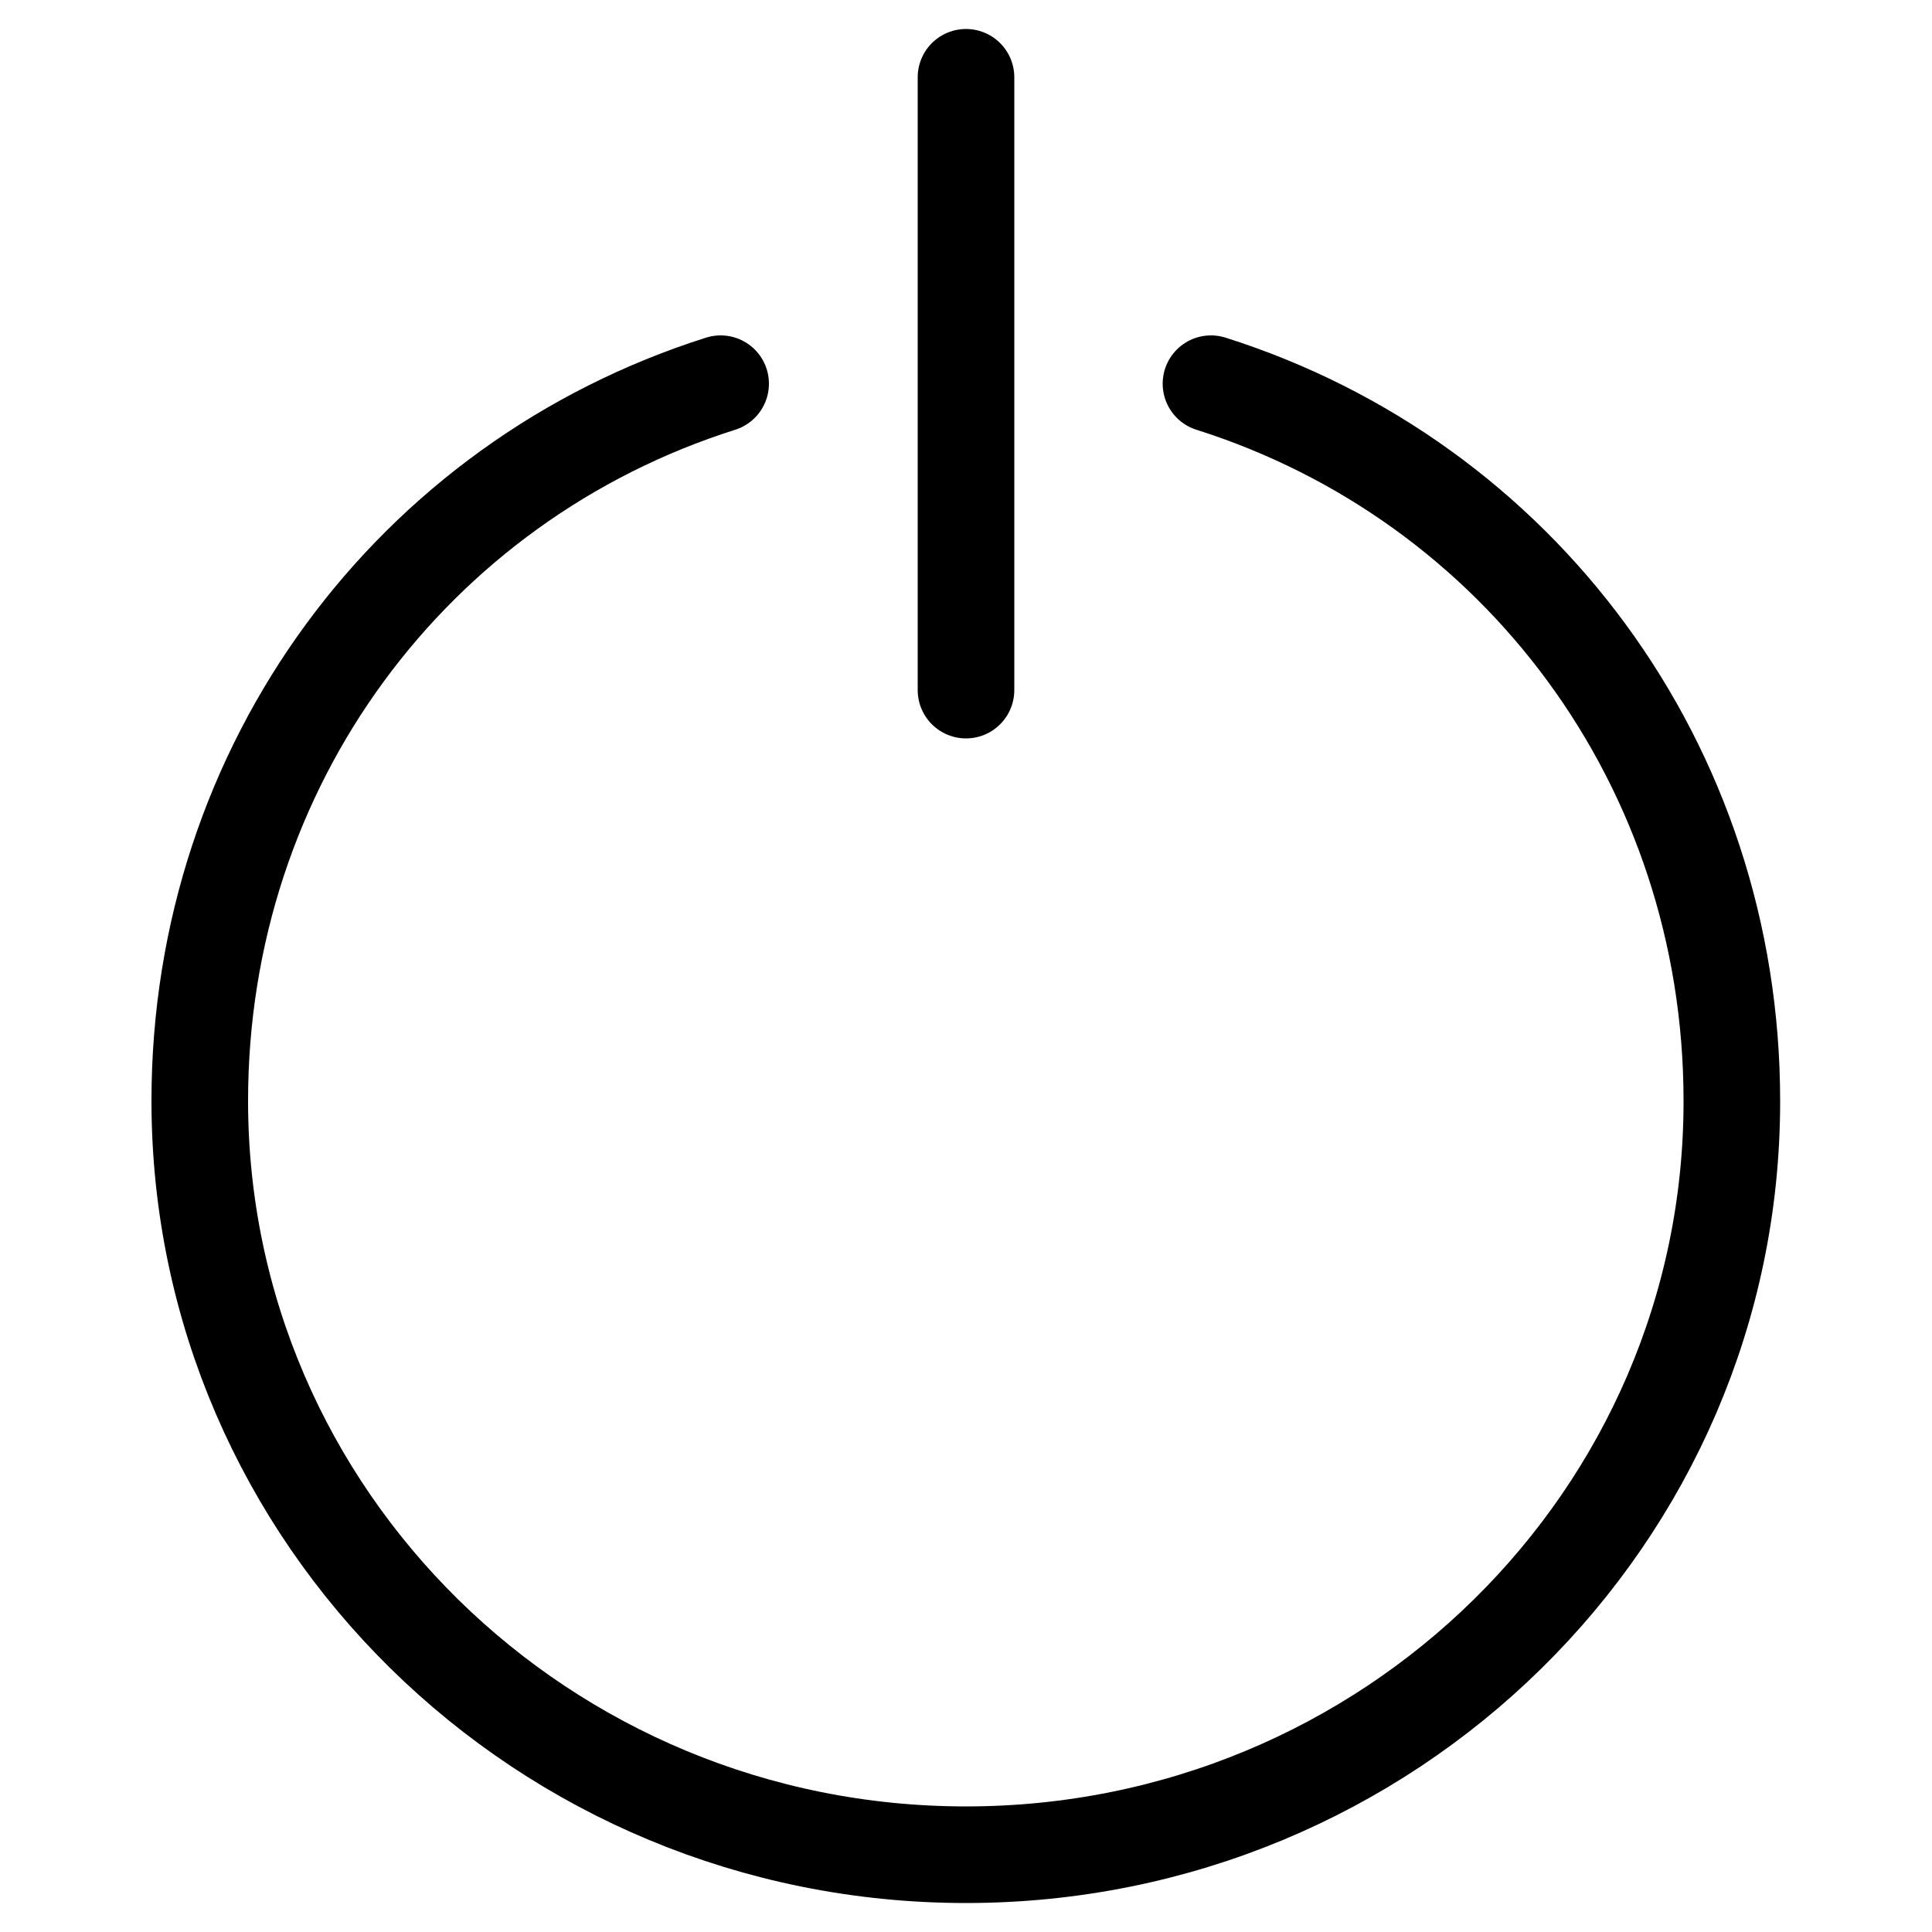
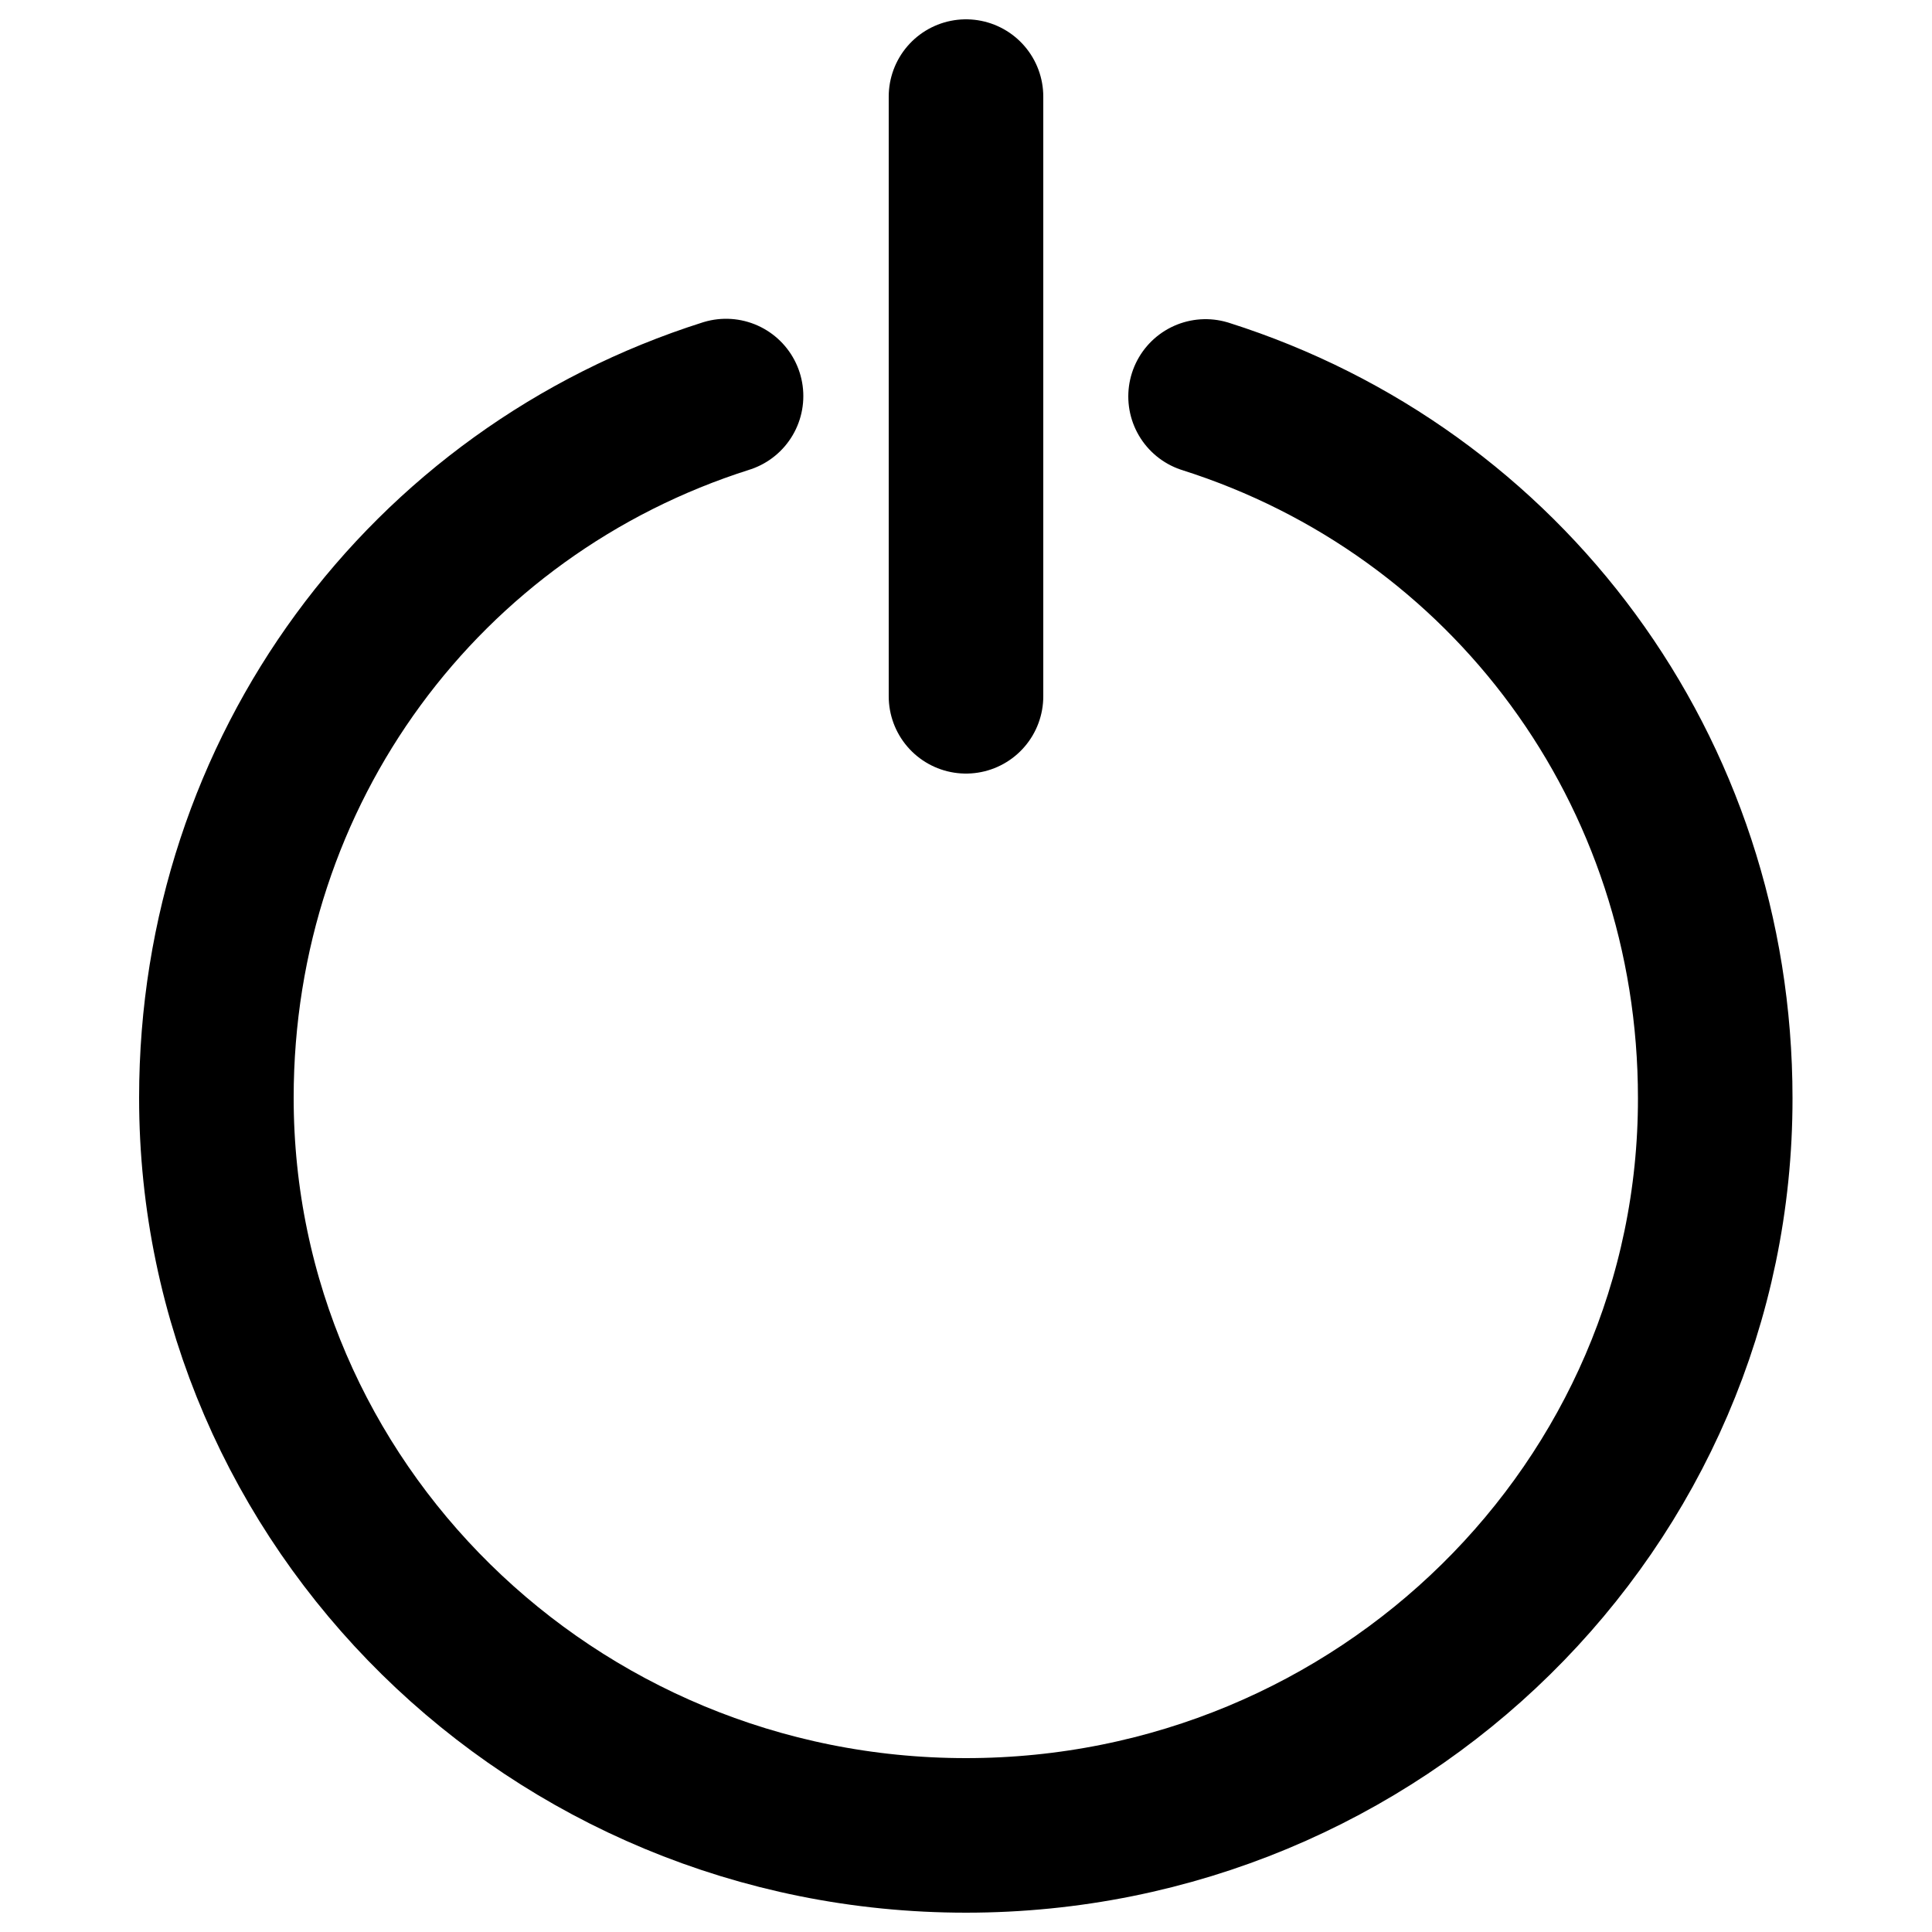
<svg xmlns="http://www.w3.org/2000/svg" version="1.1" id="Layer_1" x="0px" y="0px" viewBox="0 0 500 500" style="enable-background:new 0 0 500 500;" xml:space="preserve">
  <style type="text/css">
- 	.st0{fill:none;stroke:#000000;stroke-width:25;stroke-linecap:round;stroke-linejoin:round;stroke-miterlimit:10;}
+ 	.st0{fill:none;stroke:#000000;stroke-width:40;stroke-linecap:round;stroke-linejoin:round;stroke-miterlimit:10;}
</style>
  <g>
-     <path class="st0" d="M313.4,99.3c79.6,25.2,134.8,98.7,134.8,185.6C448.3,392.6,359.5,480,250,480c-109.5,0-198.3-87.4-198.3-195.1   c0-86.9,55.2-160.4,134.8-185.6" />
-     <line class="st0" x1="250" y1="20" x2="250" y2="178.6" />
+     <path class="st0" d="M312,102.6c77.9,24.7,131.9,96.6,131.9,181.6C444,389.5,357.1,475,250,475S56,389.5,56,284.1   c0-85,54-156.9,131.9-181.6" />
+     <line class="st0" x1="250" y1="25" x2="250" y2="180.2" />
  </g>
</svg>
